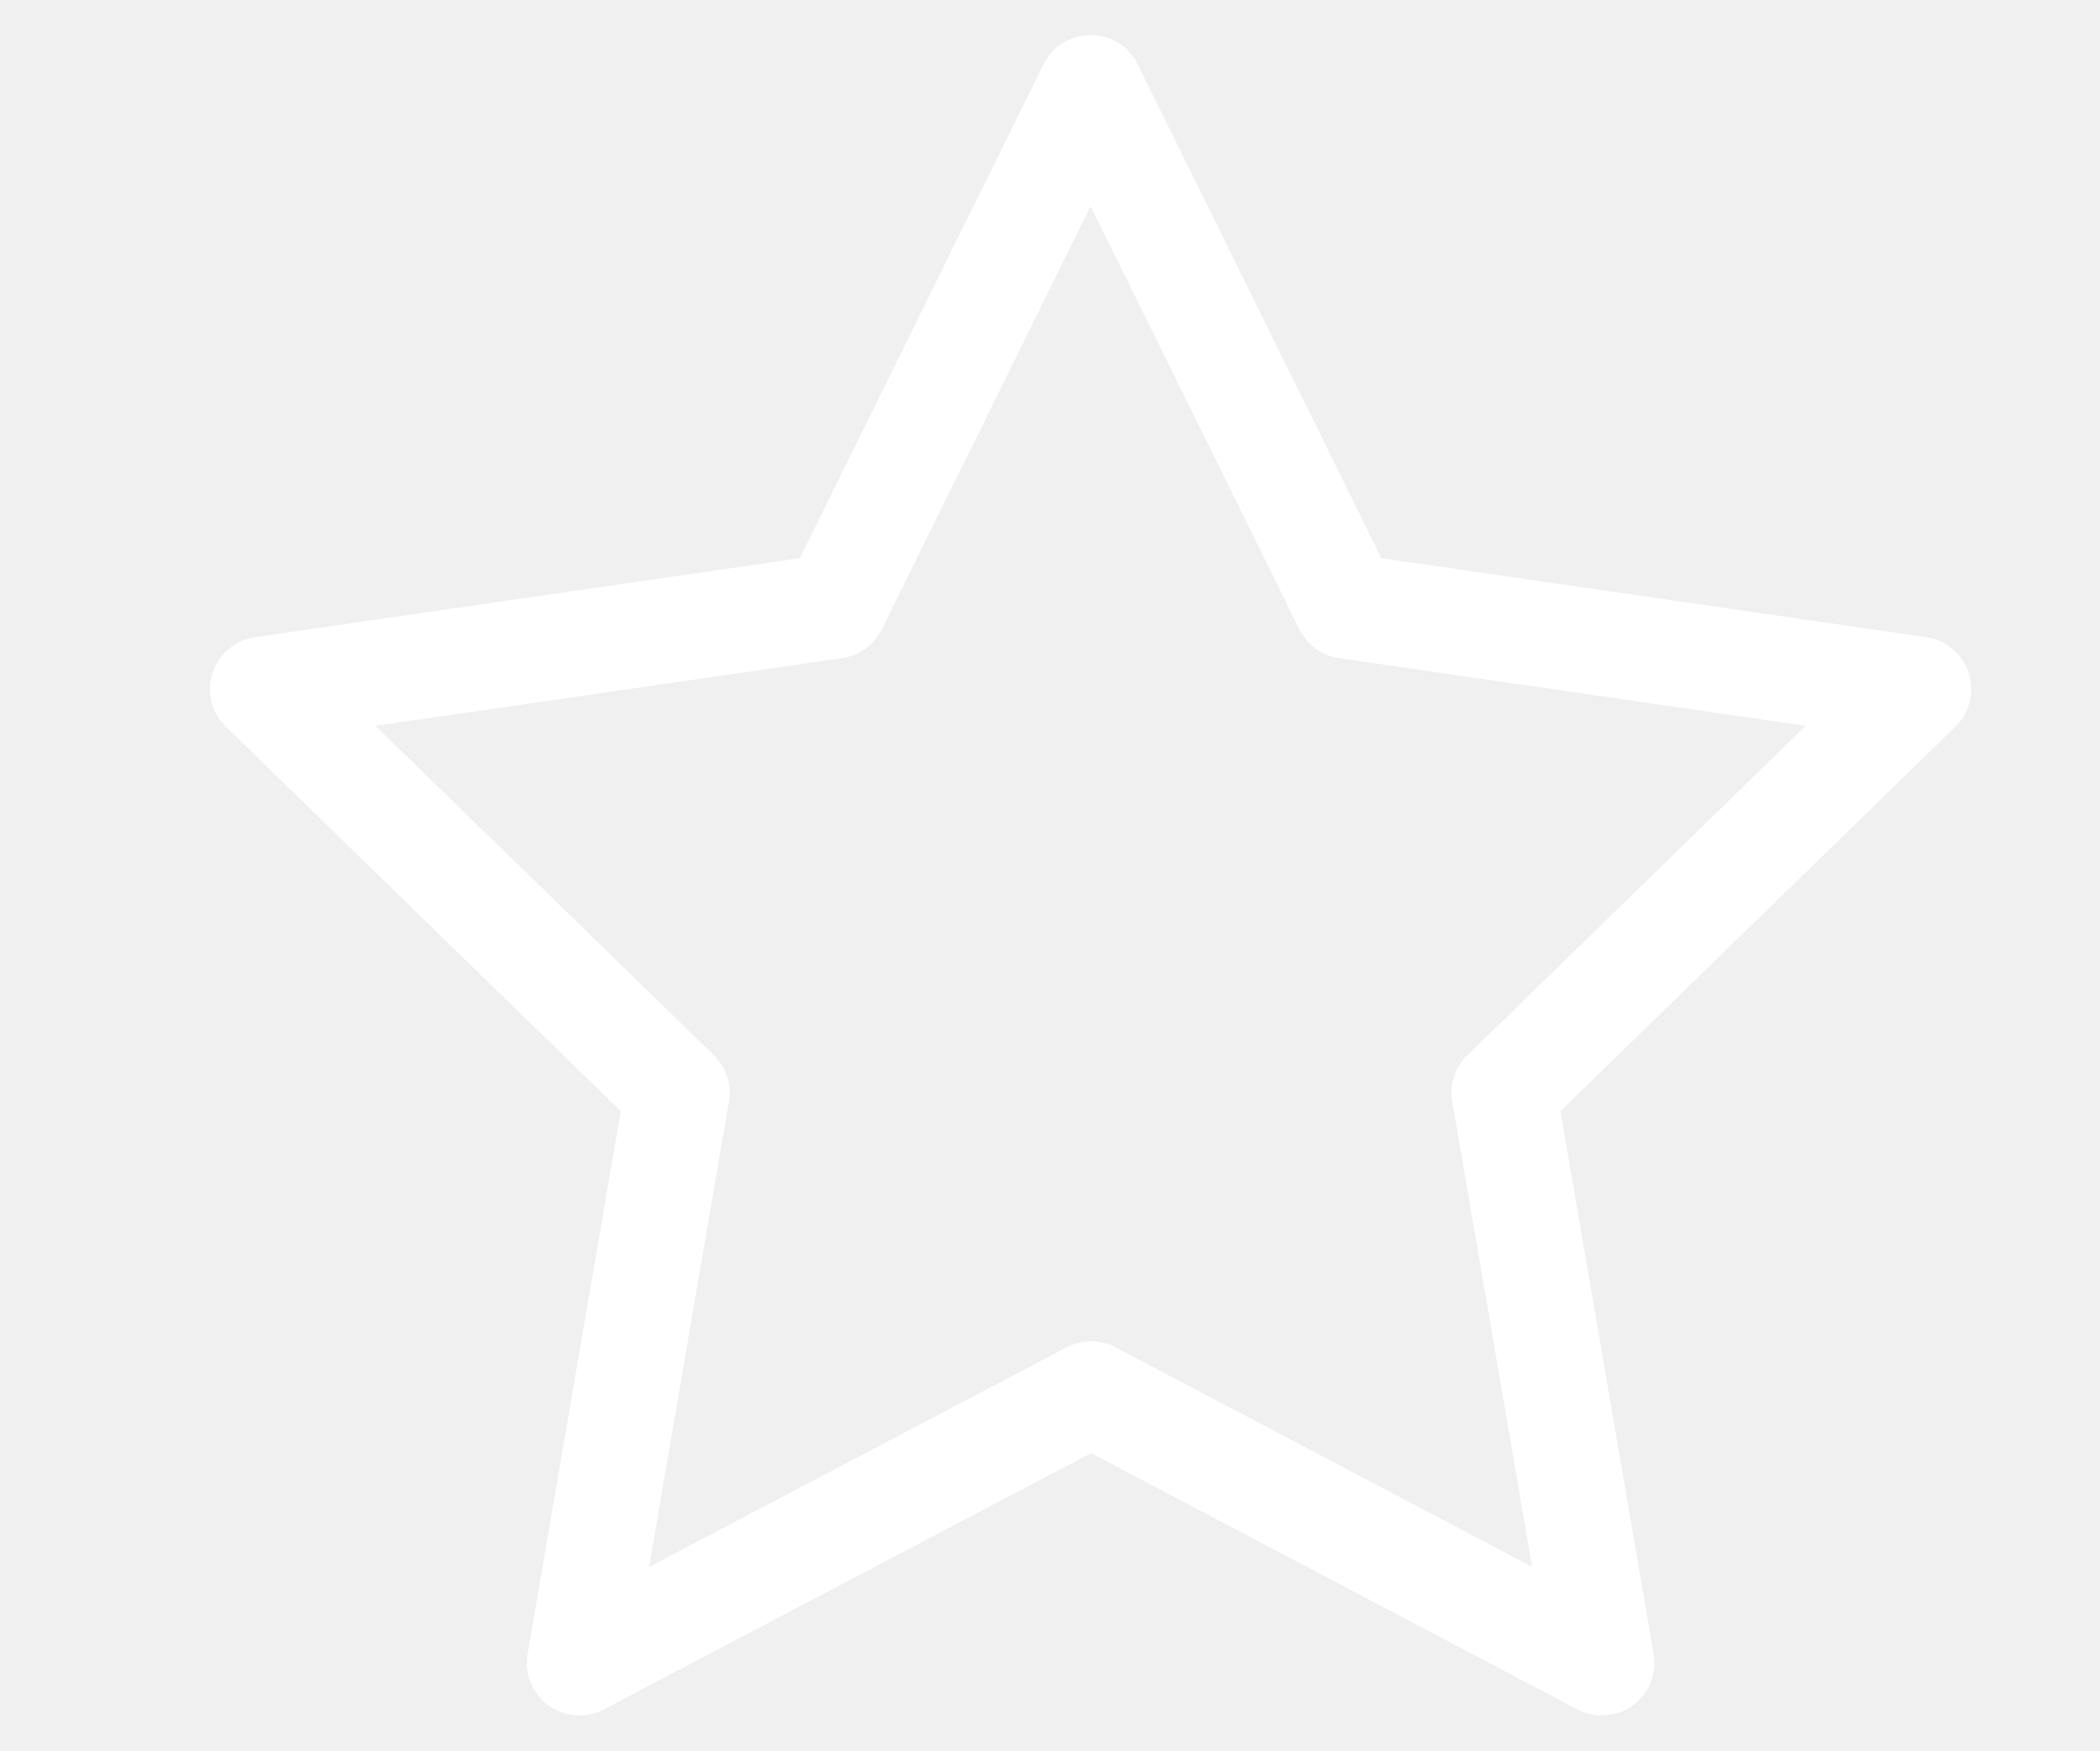
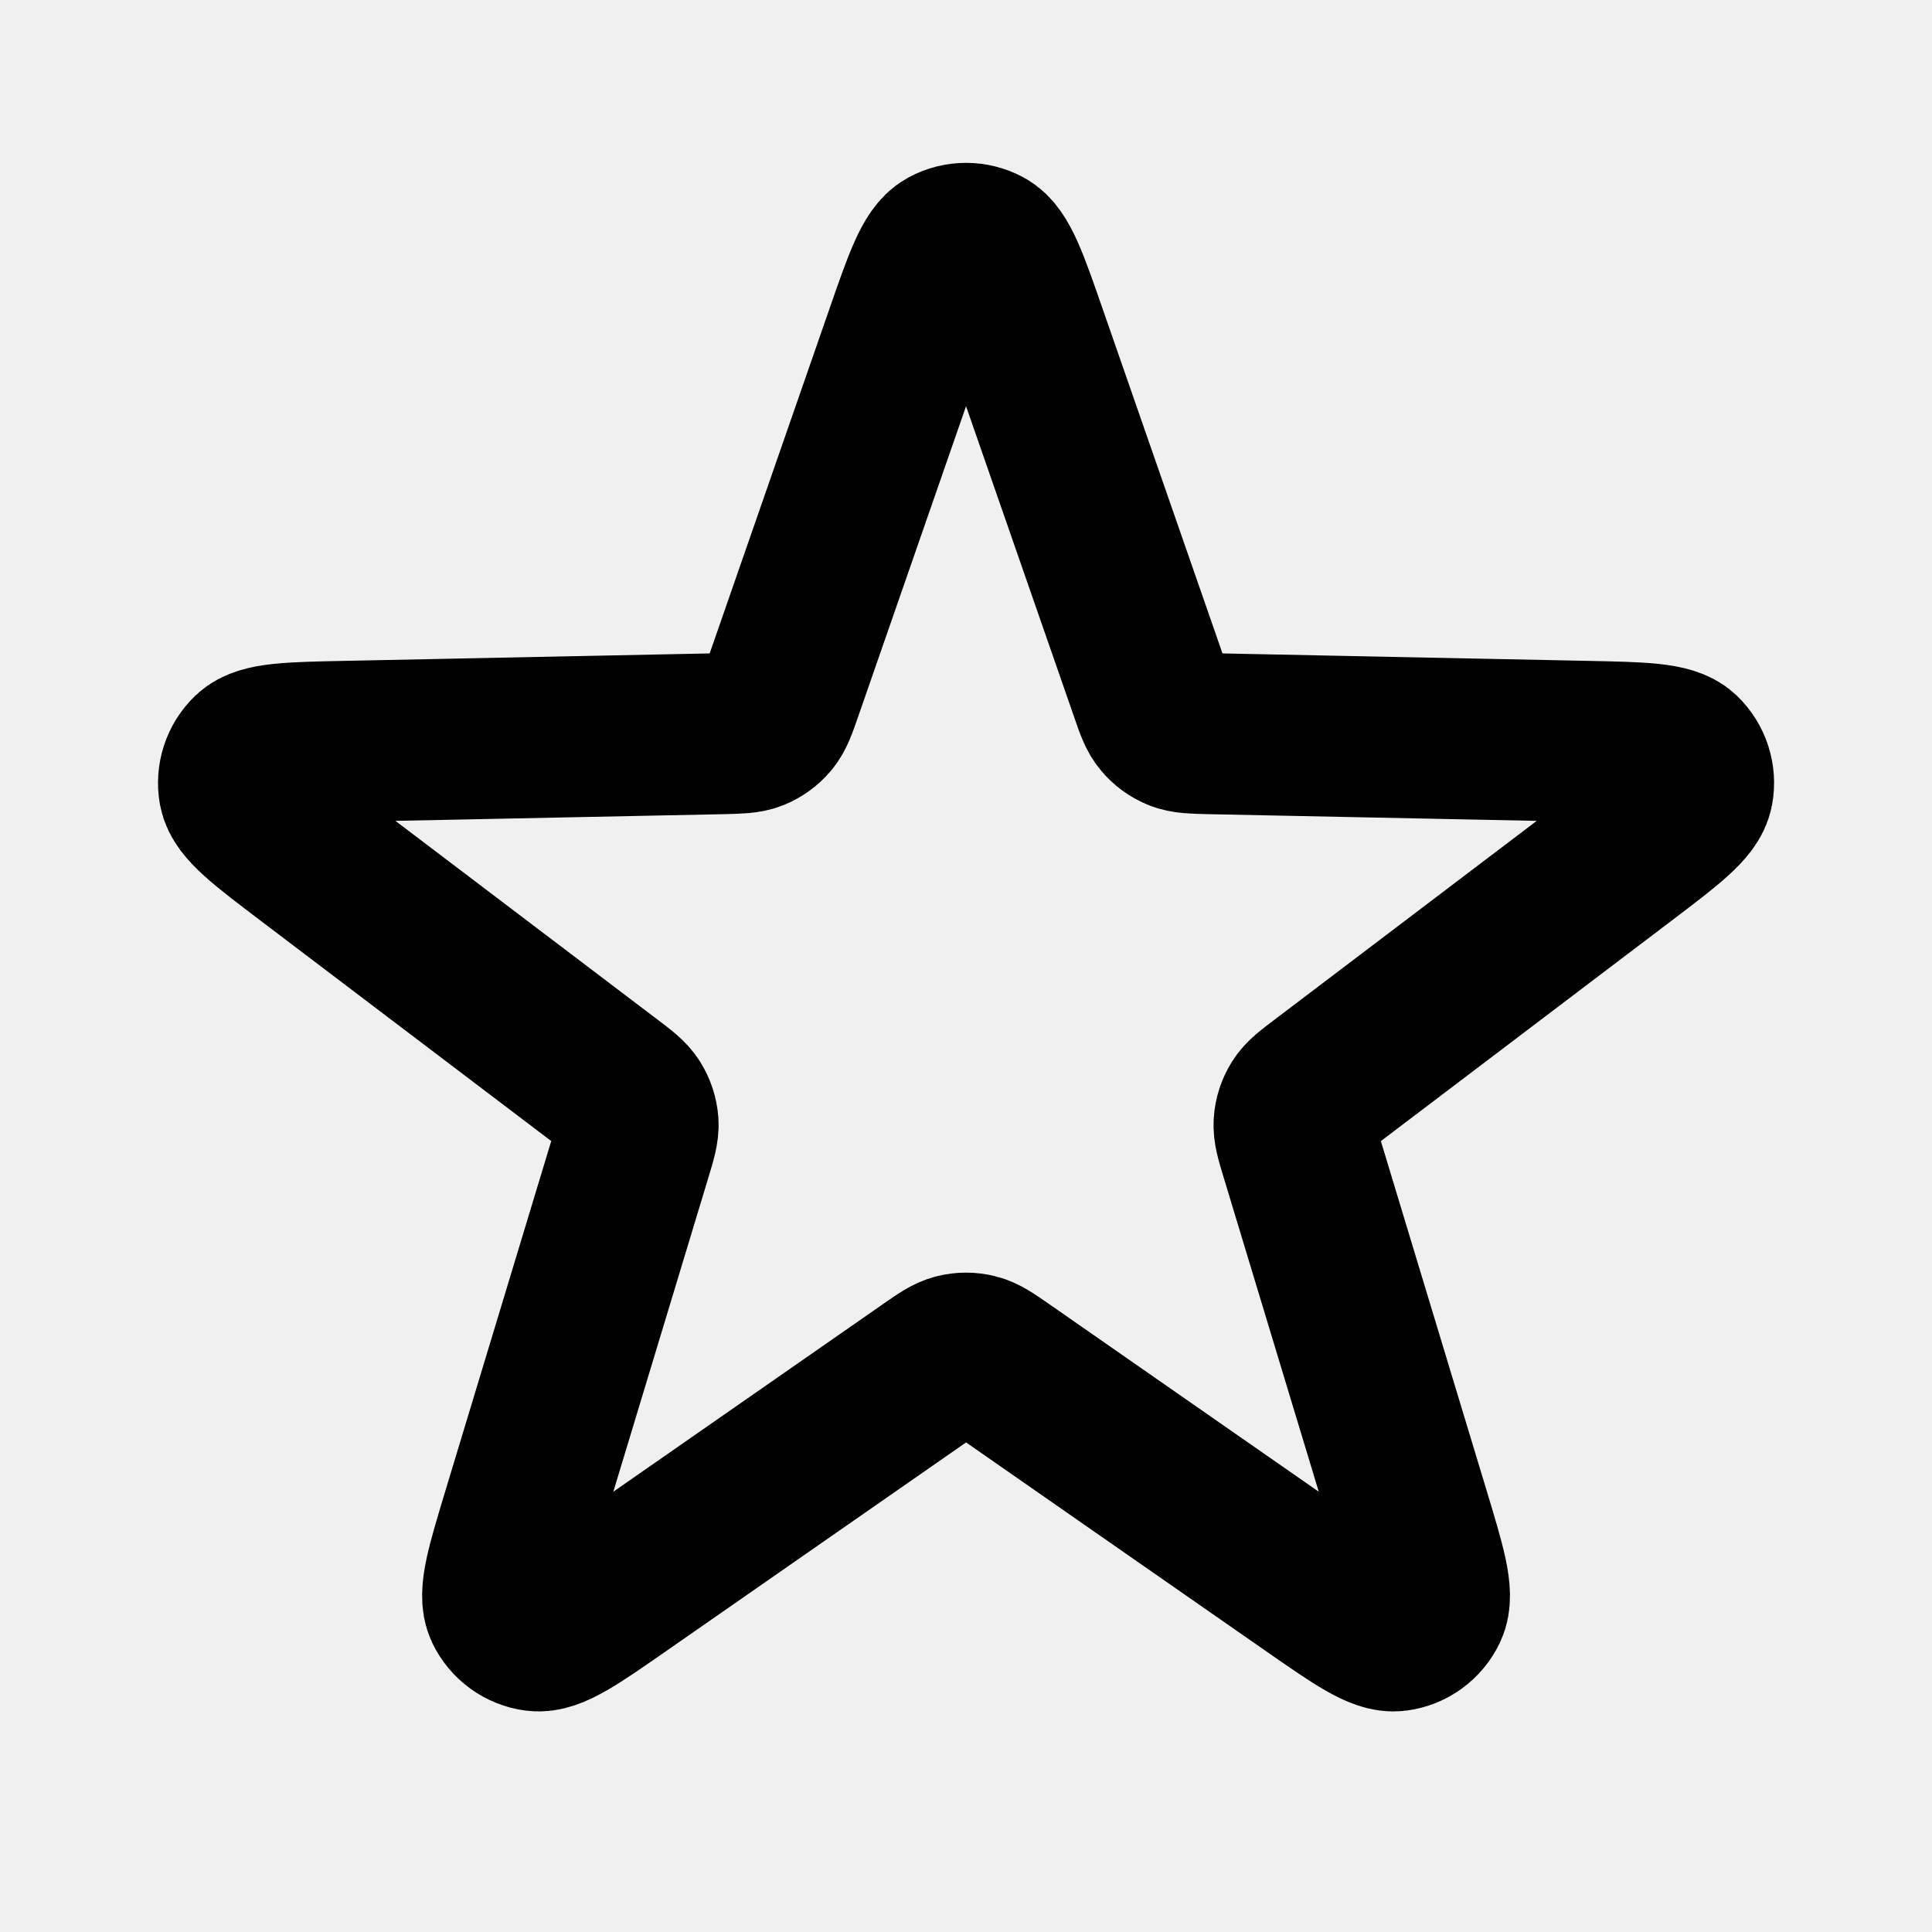
- <svg xmlns="http://www.w3.org/2000/svg" width="24" height="20" viewBox="0 0 24 20" fill="none">
-   <path d="M12.47 15.925L6.621 19L7.739 12.486L3 7.874L9.539 6.926L12.464 1L15.389 6.926L21.928 7.874L17.189 12.486L18.307 19L12.47 15.925Z" stroke="white" stroke-width="1.2" stroke-linecap="round" stroke-linejoin="round" />
+ <svg xmlns="http://www.w3.org/2000/svg" width="800px" height="800px" viewBox="0 0 24 24" fill="none">
+   <path d="M11.245 4.174C11.476 3.508 11.592 3.175 11.763 3.083C11.912 3.003 12.09 3.003 12.238 3.083C12.409 3.175 12.525 3.508 12.756 4.174L14.287 8.576C14.352 8.766 14.385 8.861 14.445 8.931C14.497 8.994 14.564 9.042 14.64 9.073C14.725 9.107 14.825 9.109 15.026 9.114L19.686 9.209C20.391 9.223 20.743 9.23 20.884 9.364C21.005 9.481 21.061 9.65 21.03 9.816C20.995 10.007 20.715 10.22 20.153 10.646L16.439 13.462C16.279 13.583 16.199 13.643 16.15 13.722C16.107 13.791 16.081 13.87 16.076 13.951C16.069 14.043 16.098 14.139 16.156 14.331L17.506 18.792C17.71 19.467 17.812 19.804 17.728 19.979C17.655 20.131 17.511 20.236 17.344 20.258C17.151 20.284 16.862 20.083 16.283 19.68L12.458 17.018C12.293 16.904 12.211 16.846 12.121 16.824C12.042 16.804 11.959 16.804 11.88 16.824C11.791 16.846 11.708 16.904 11.544 17.018L7.718 19.68C7.139 20.083 6.85 20.284 6.657 20.258C6.491 20.236 6.346 20.131 6.273 19.979C6.189 19.804 6.291 19.467 6.495 18.792L7.845 14.331C7.903 14.139 7.932 14.043 7.926 13.951C7.92 13.87 7.894 13.791 7.851 13.722C7.802 13.643 7.723 13.583 7.563 13.462L3.849 10.646C3.287 10.22 3.006 10.007 2.971 9.816C2.941 9.65 2.996 9.481 3.118 9.364C3.258 9.23 3.611 9.223 4.316 9.209L8.975 9.114C9.176 9.109 9.276 9.107 9.362 9.073C9.437 9.042 9.504 8.994 9.557 8.931C9.616 8.861 9.649 8.766 9.715 8.576L11.245 4.174Z" stroke="#000000" stroke-width="2" stroke-linecap="round" stroke-linejoin="round" />
</svg>
